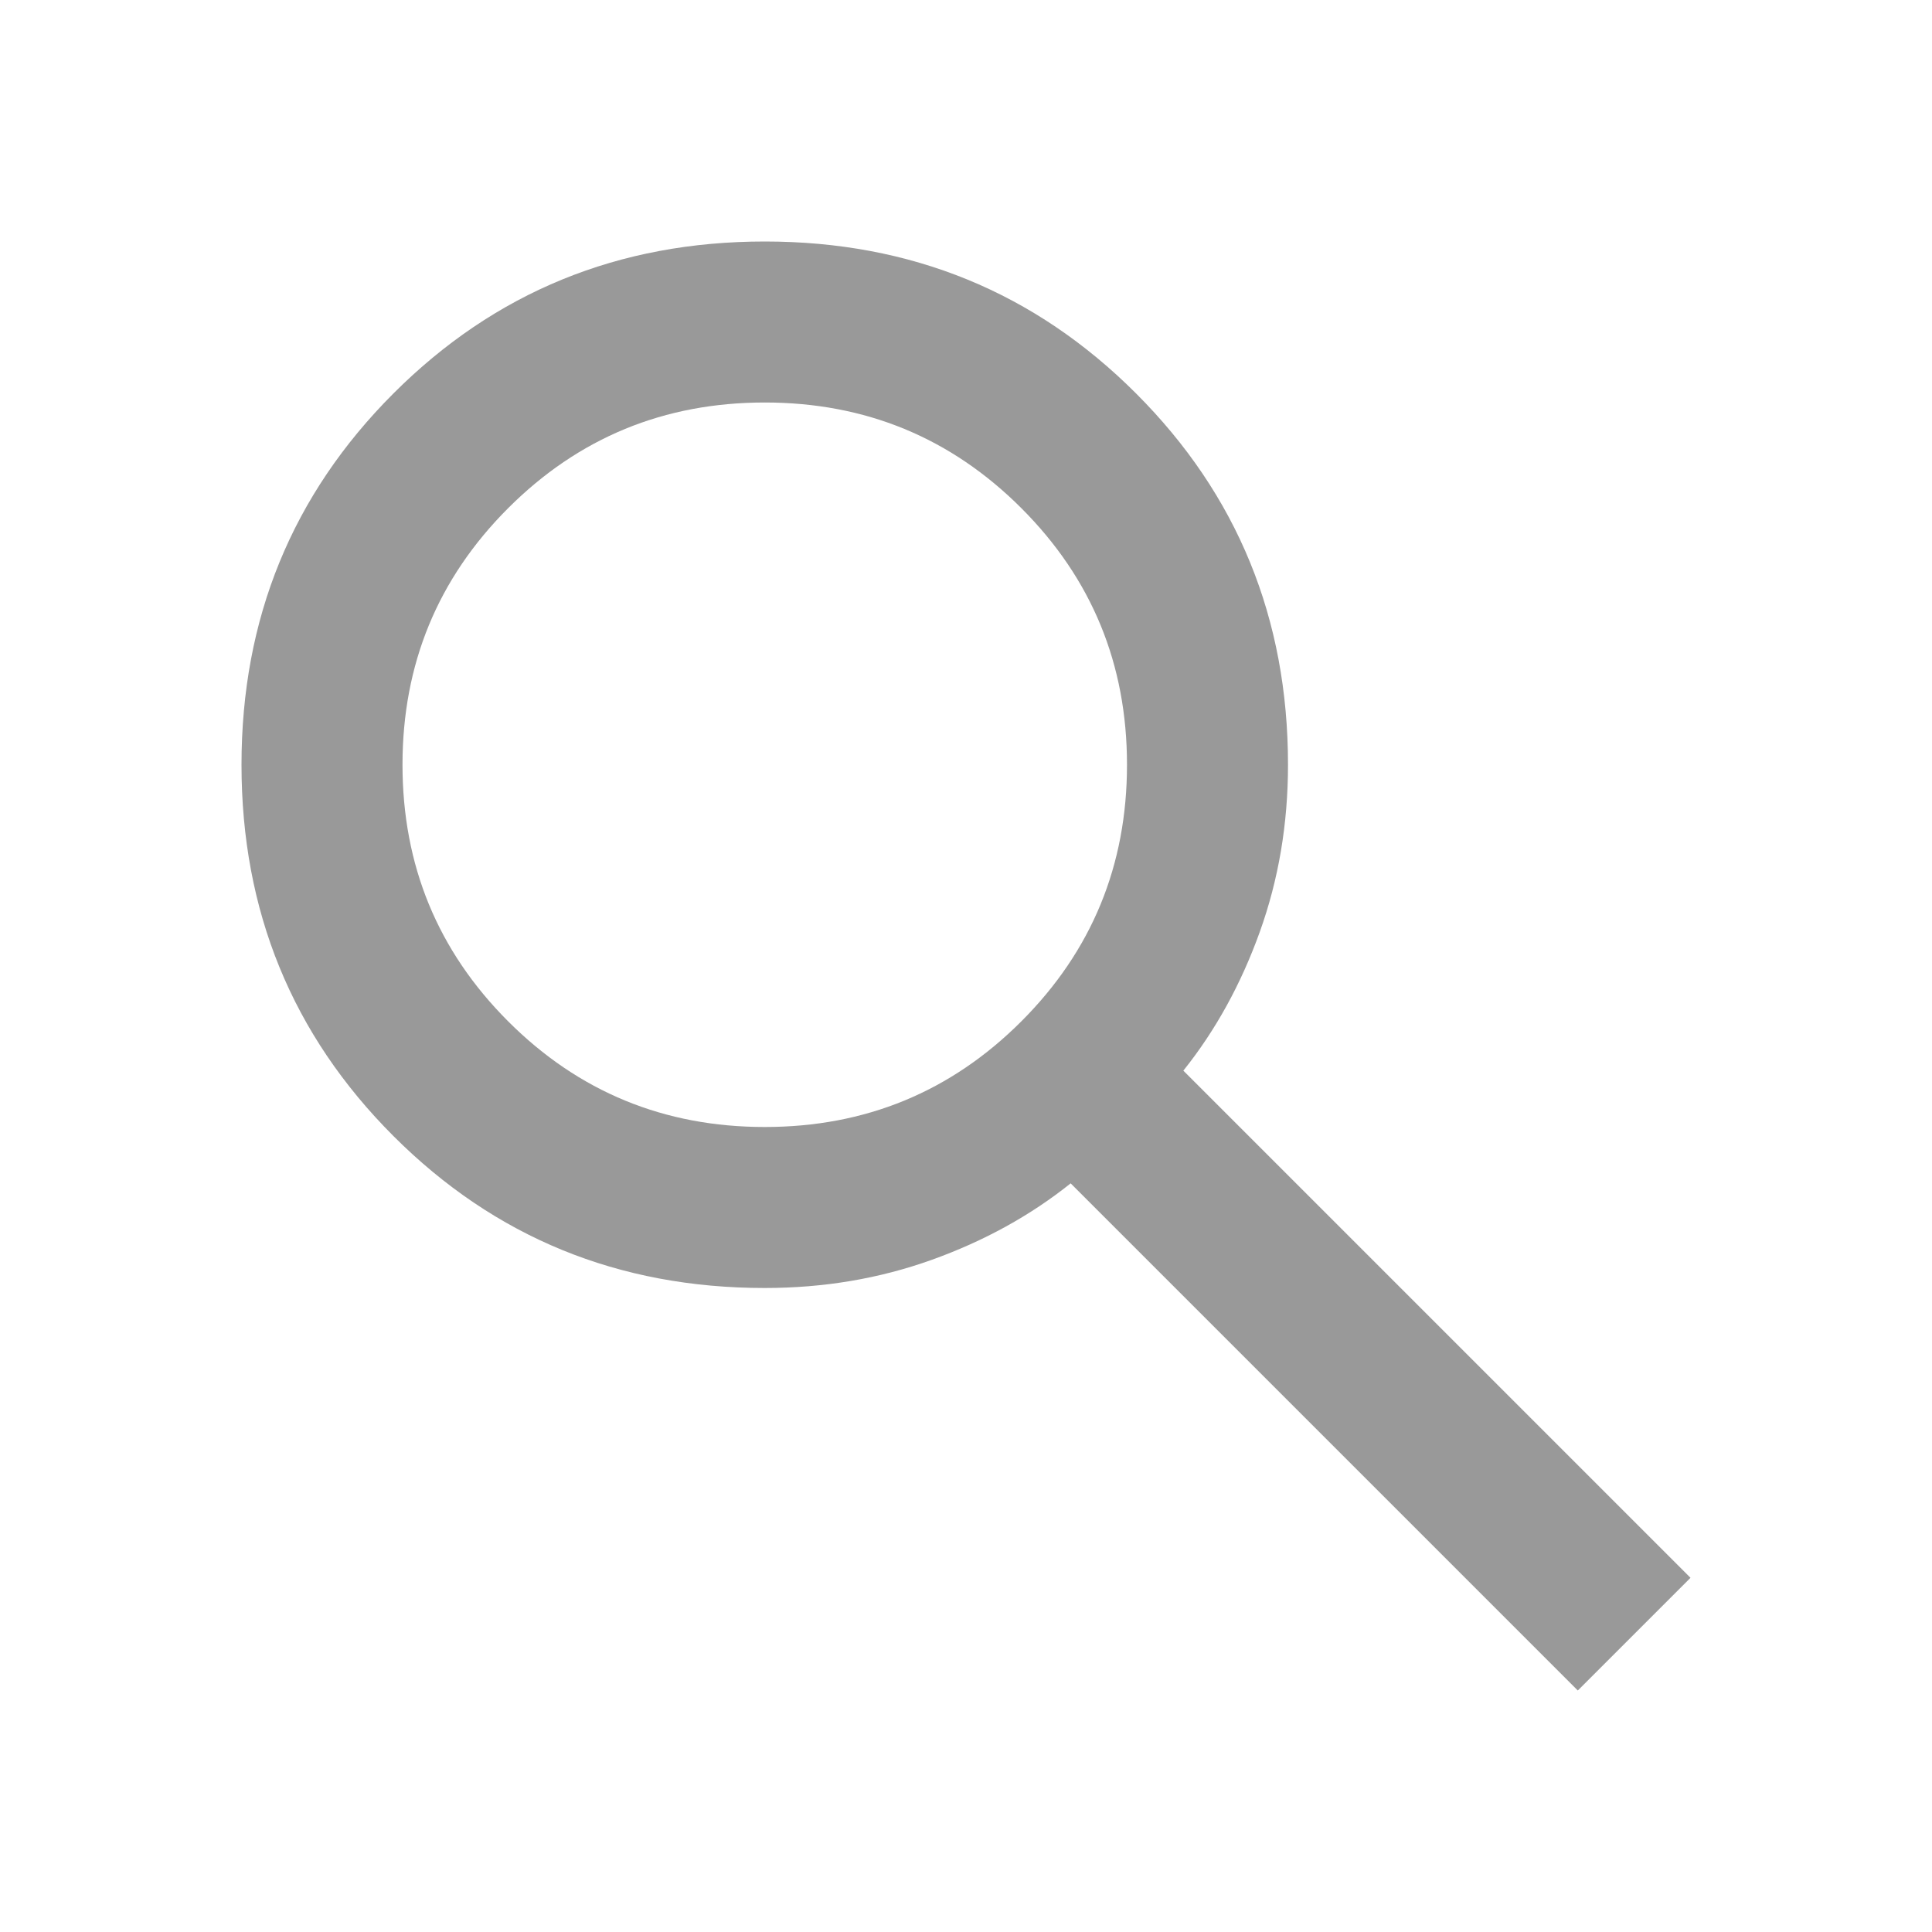
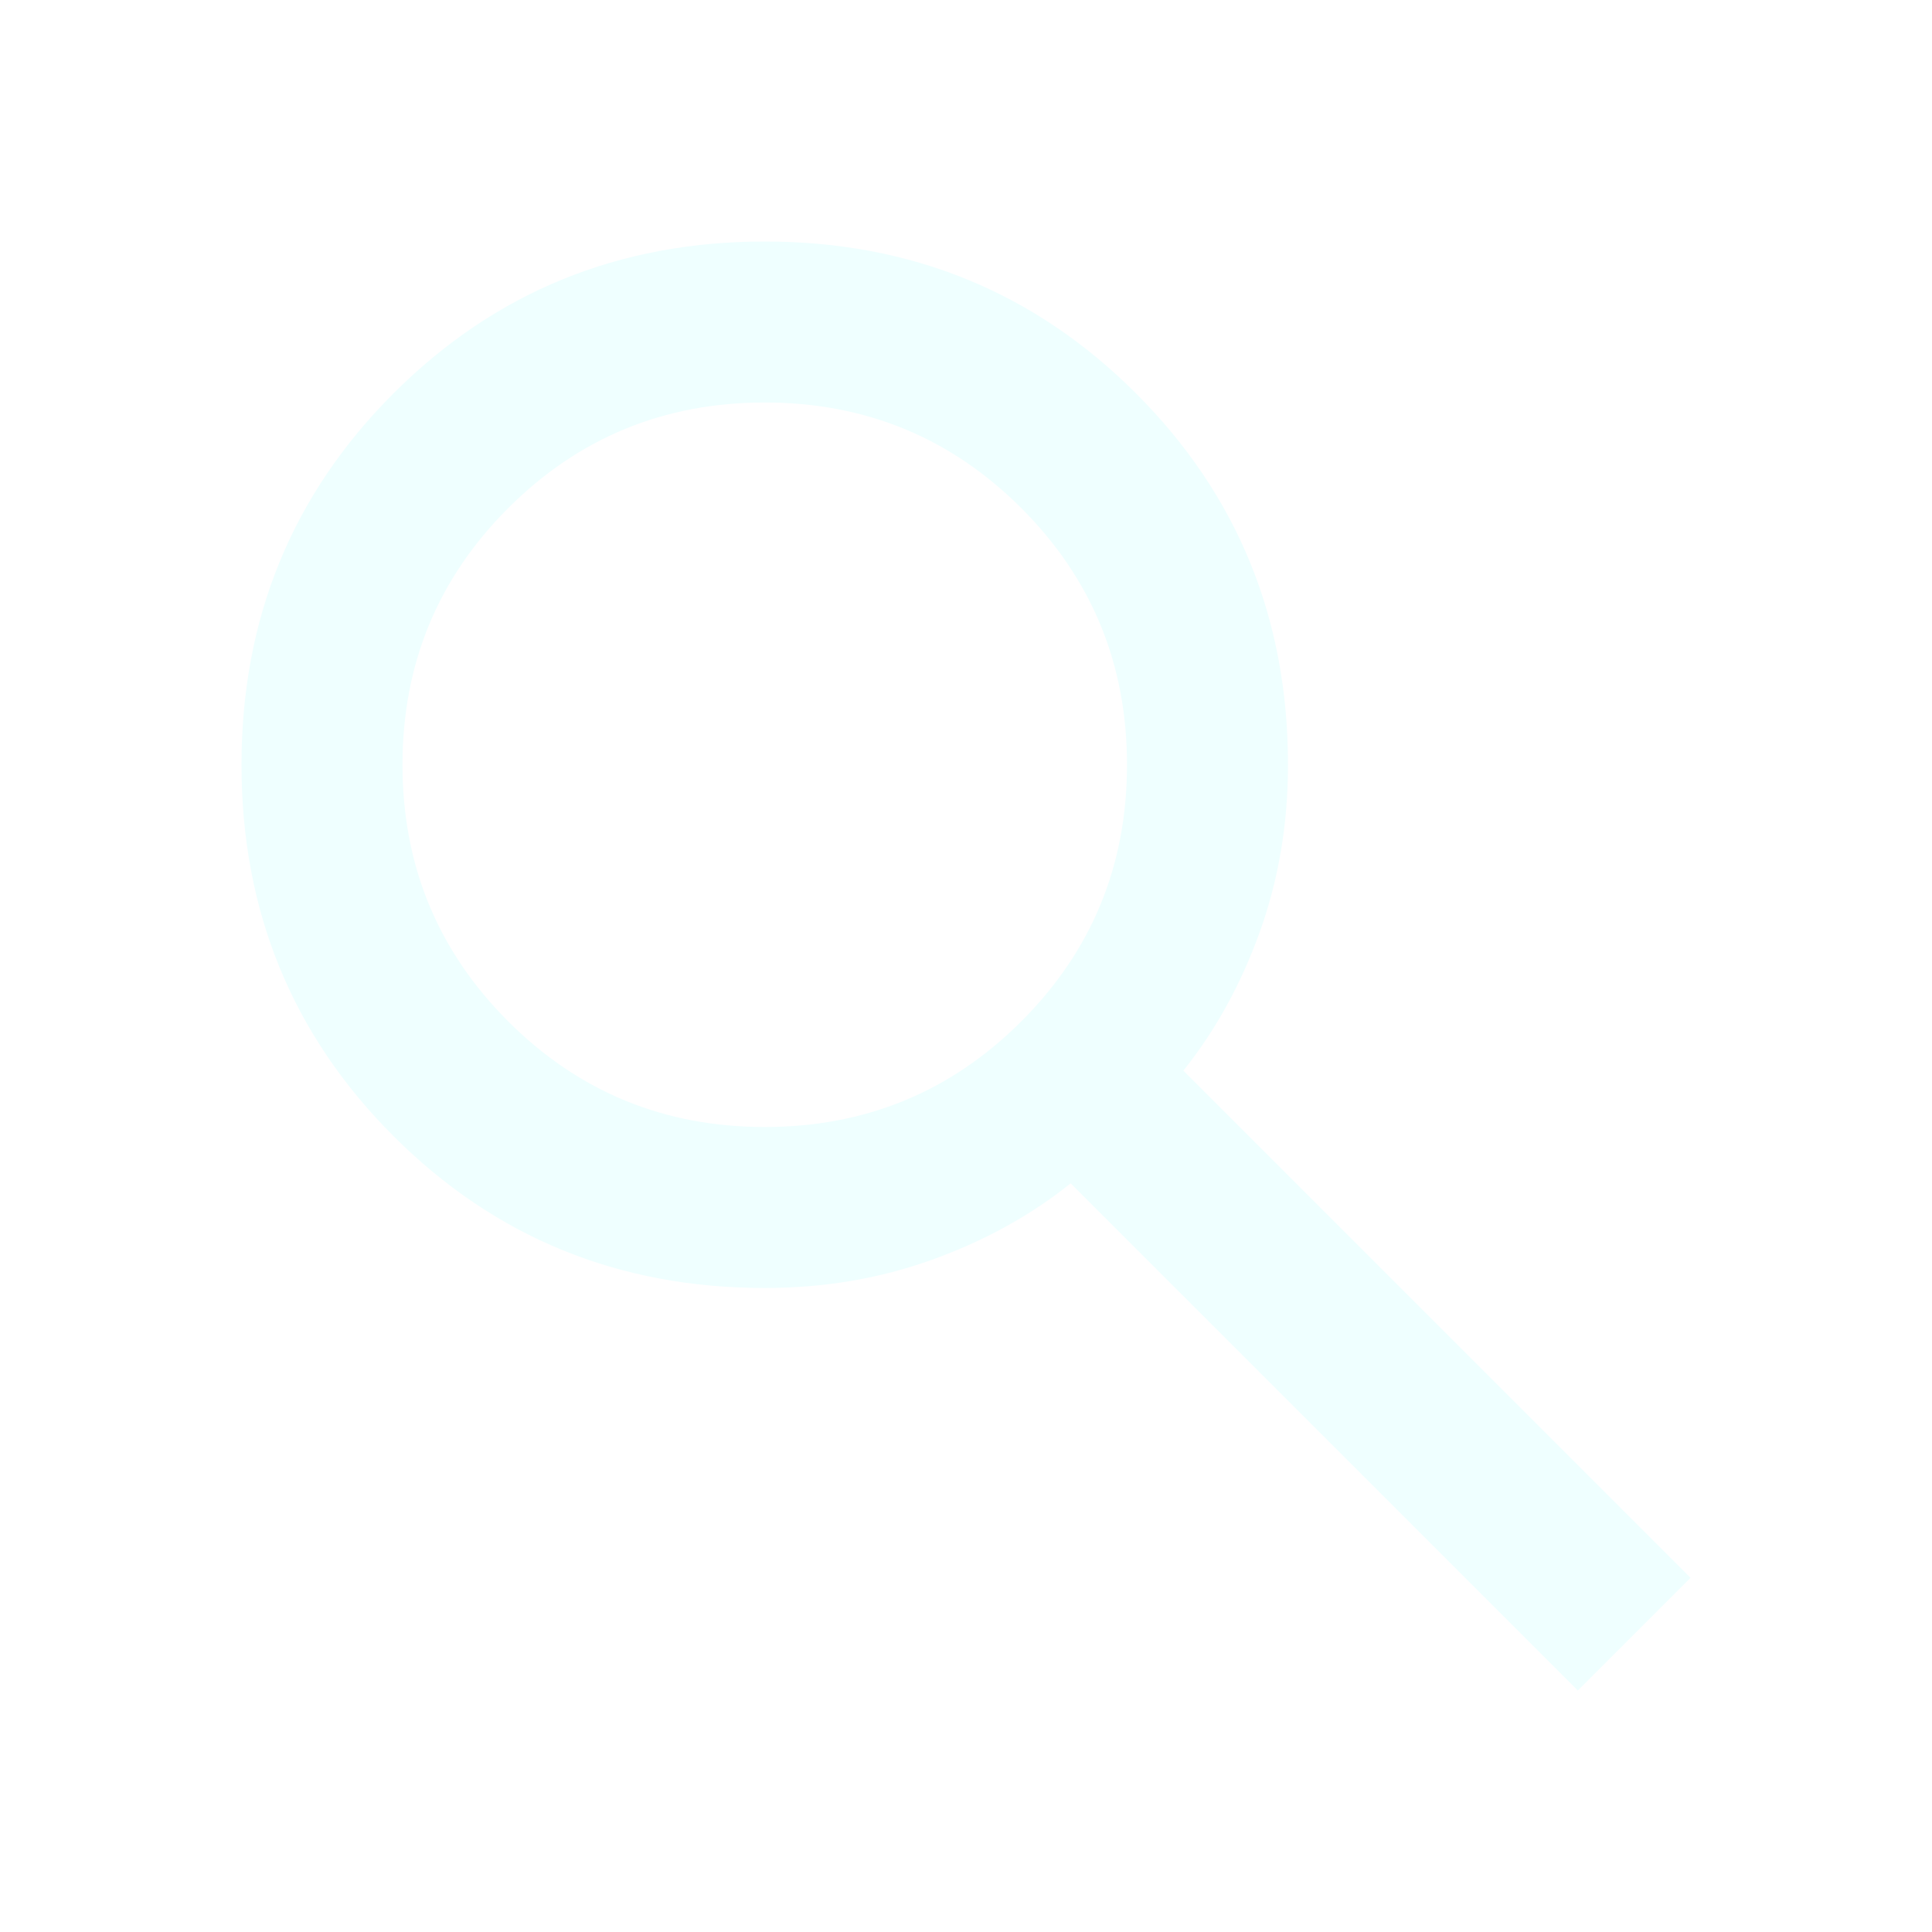
<svg xmlns="http://www.w3.org/2000/svg" height="24" viewBox="0 -960 960 960" width="24">
-   <path fill="#999999" d="M784-120 532-372q-30 24-69 38t-83 14q-109 0-184.5-75.5T120-580q0-109 75.5-184.5T380-840q109 0 184.5 75.5T640-580q0 44-14 83t-38 69l252 252-56 56ZM380-400q75 0 127.5-52.5T560-580q0-75-52.5-127.5T380-760q-75 0-127.5 52.5T200-580q0 75 52.5 127.5T380-400Z" />
+   <path fill="#EFFFFF" d="M784-120 532-372q-30 24-69 38t-83 14q-109 0-184.5-75.5T120-580q0-109 75.5-184.5T380-840q109 0 184.5 75.5T640-580q0 44-14 83t-38 69l252 252-56 56ZM380-400q75 0 127.5-52.5T560-580q0-75-52.5-127.5T380-760q-75 0-127.5 52.5T200-580q0 75 52.5 127.5T380-400Z" />
</svg>
